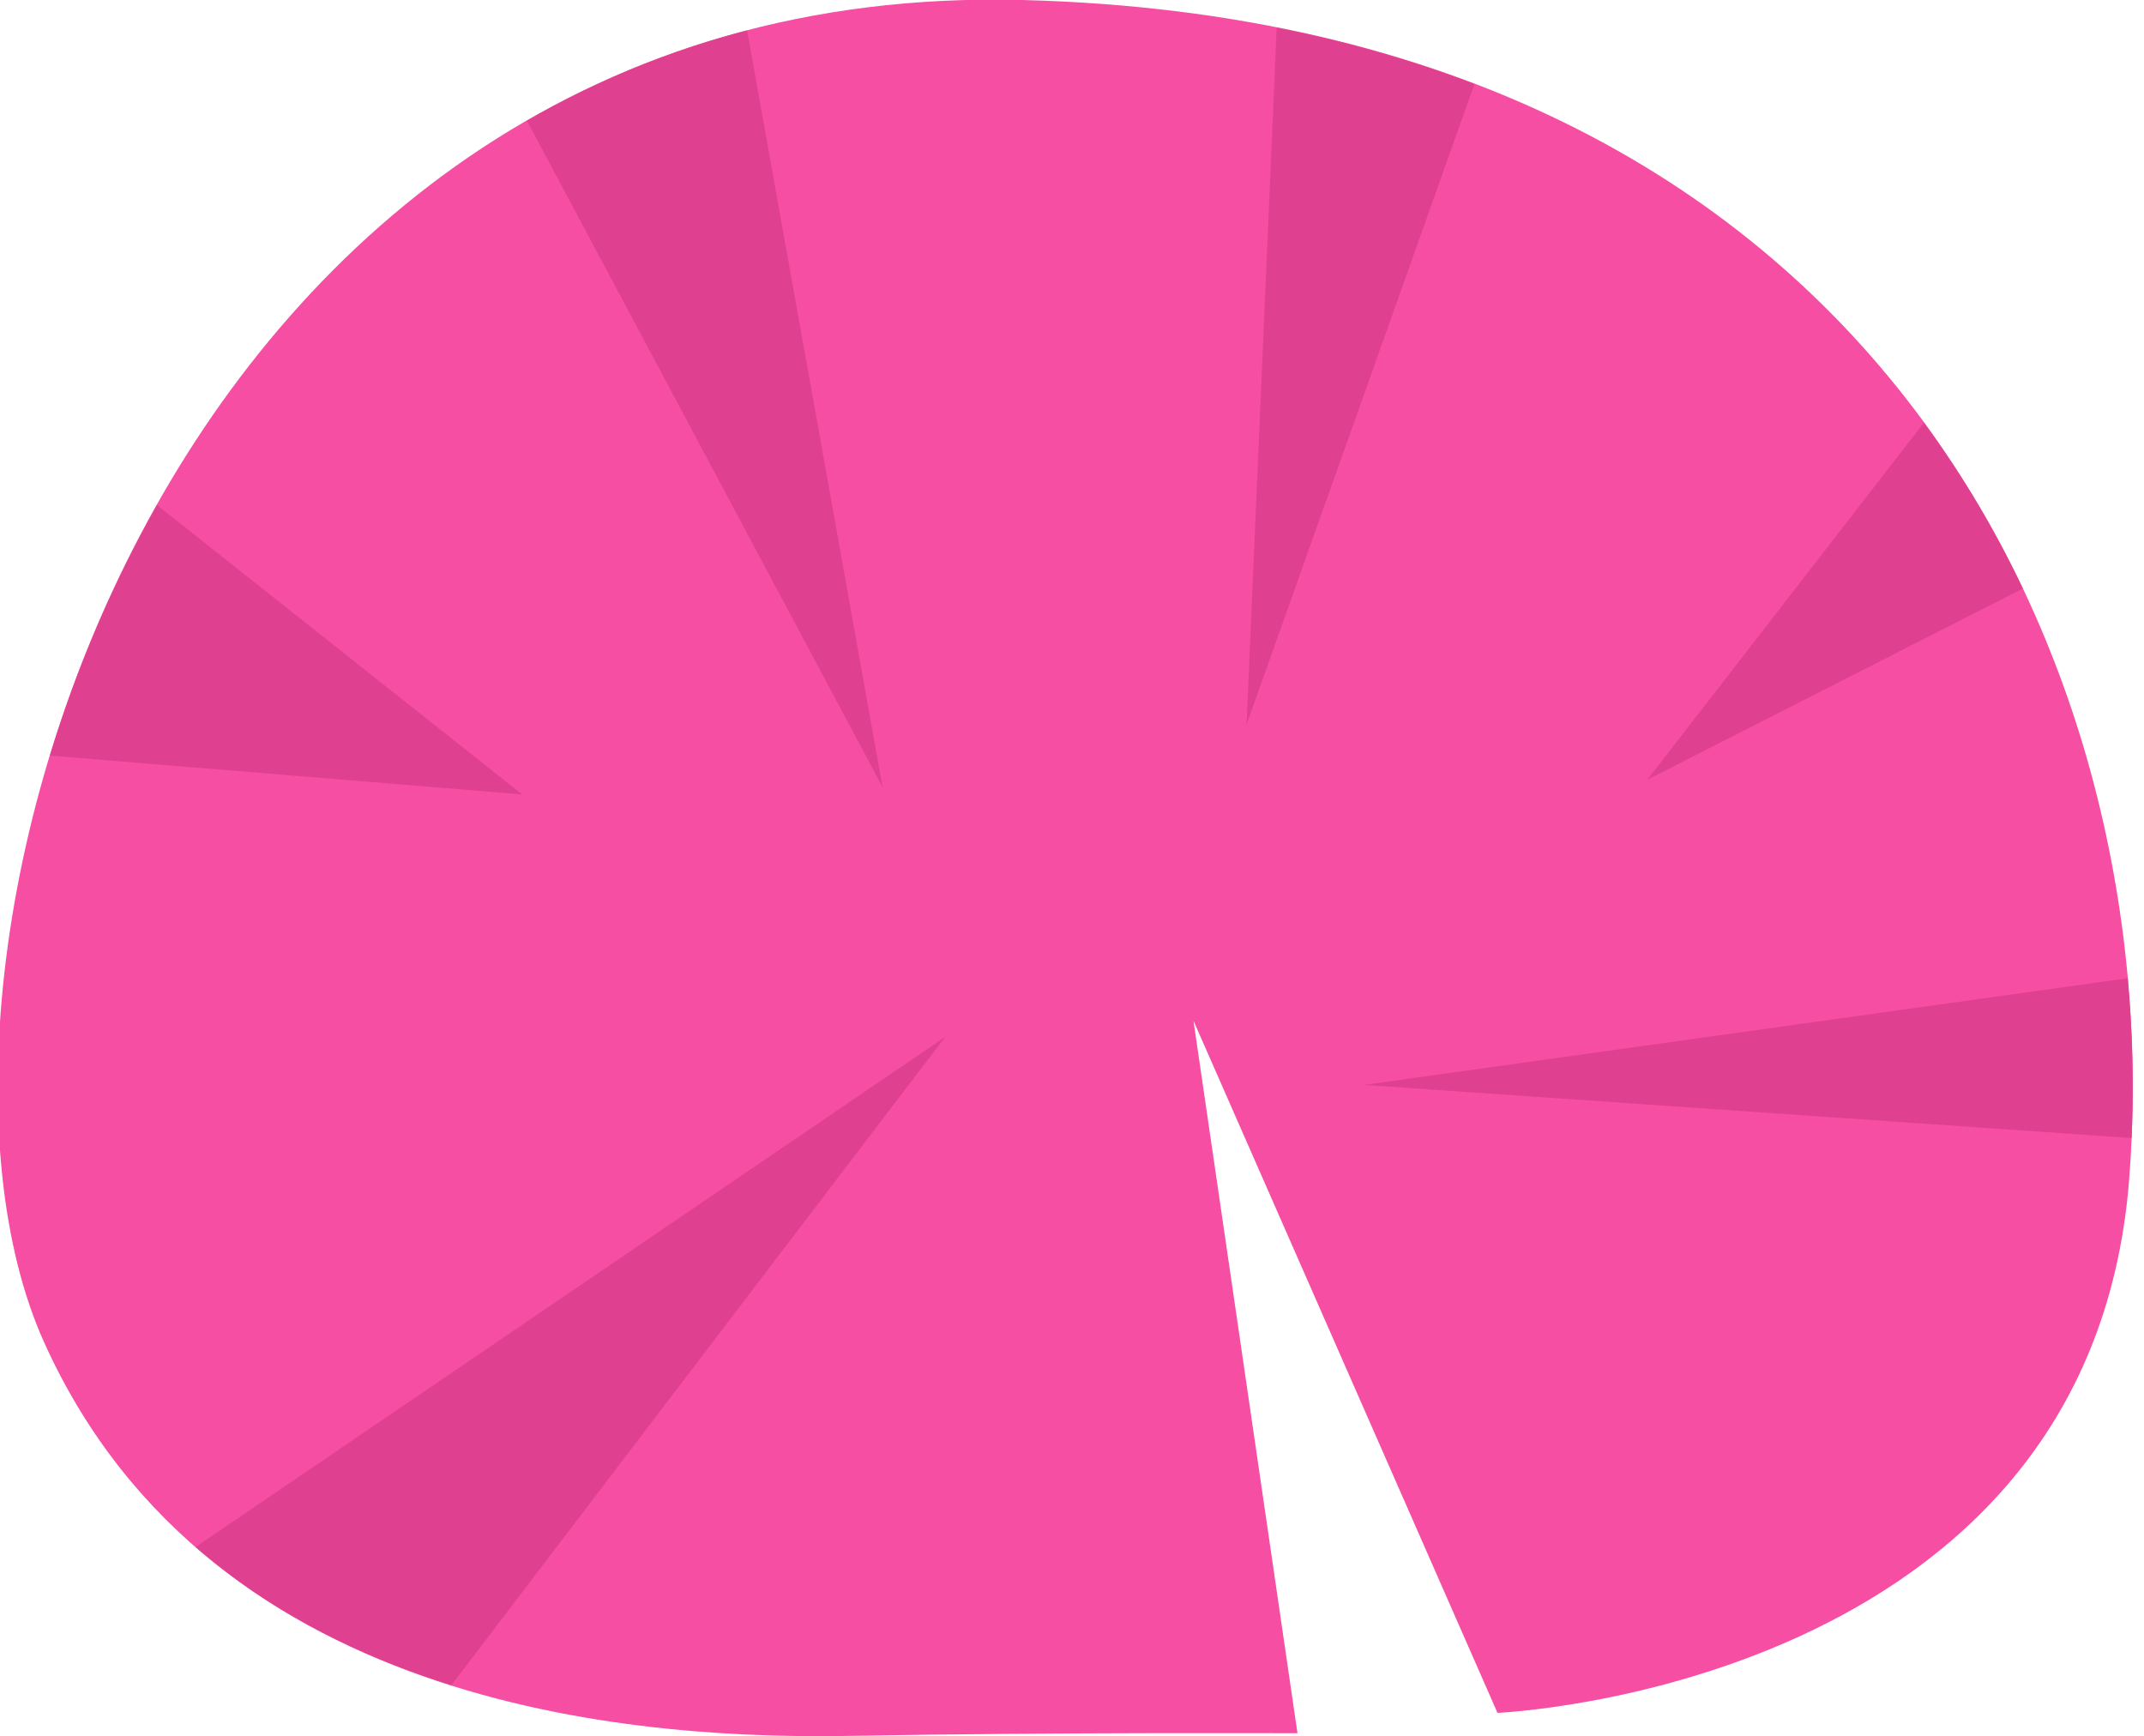
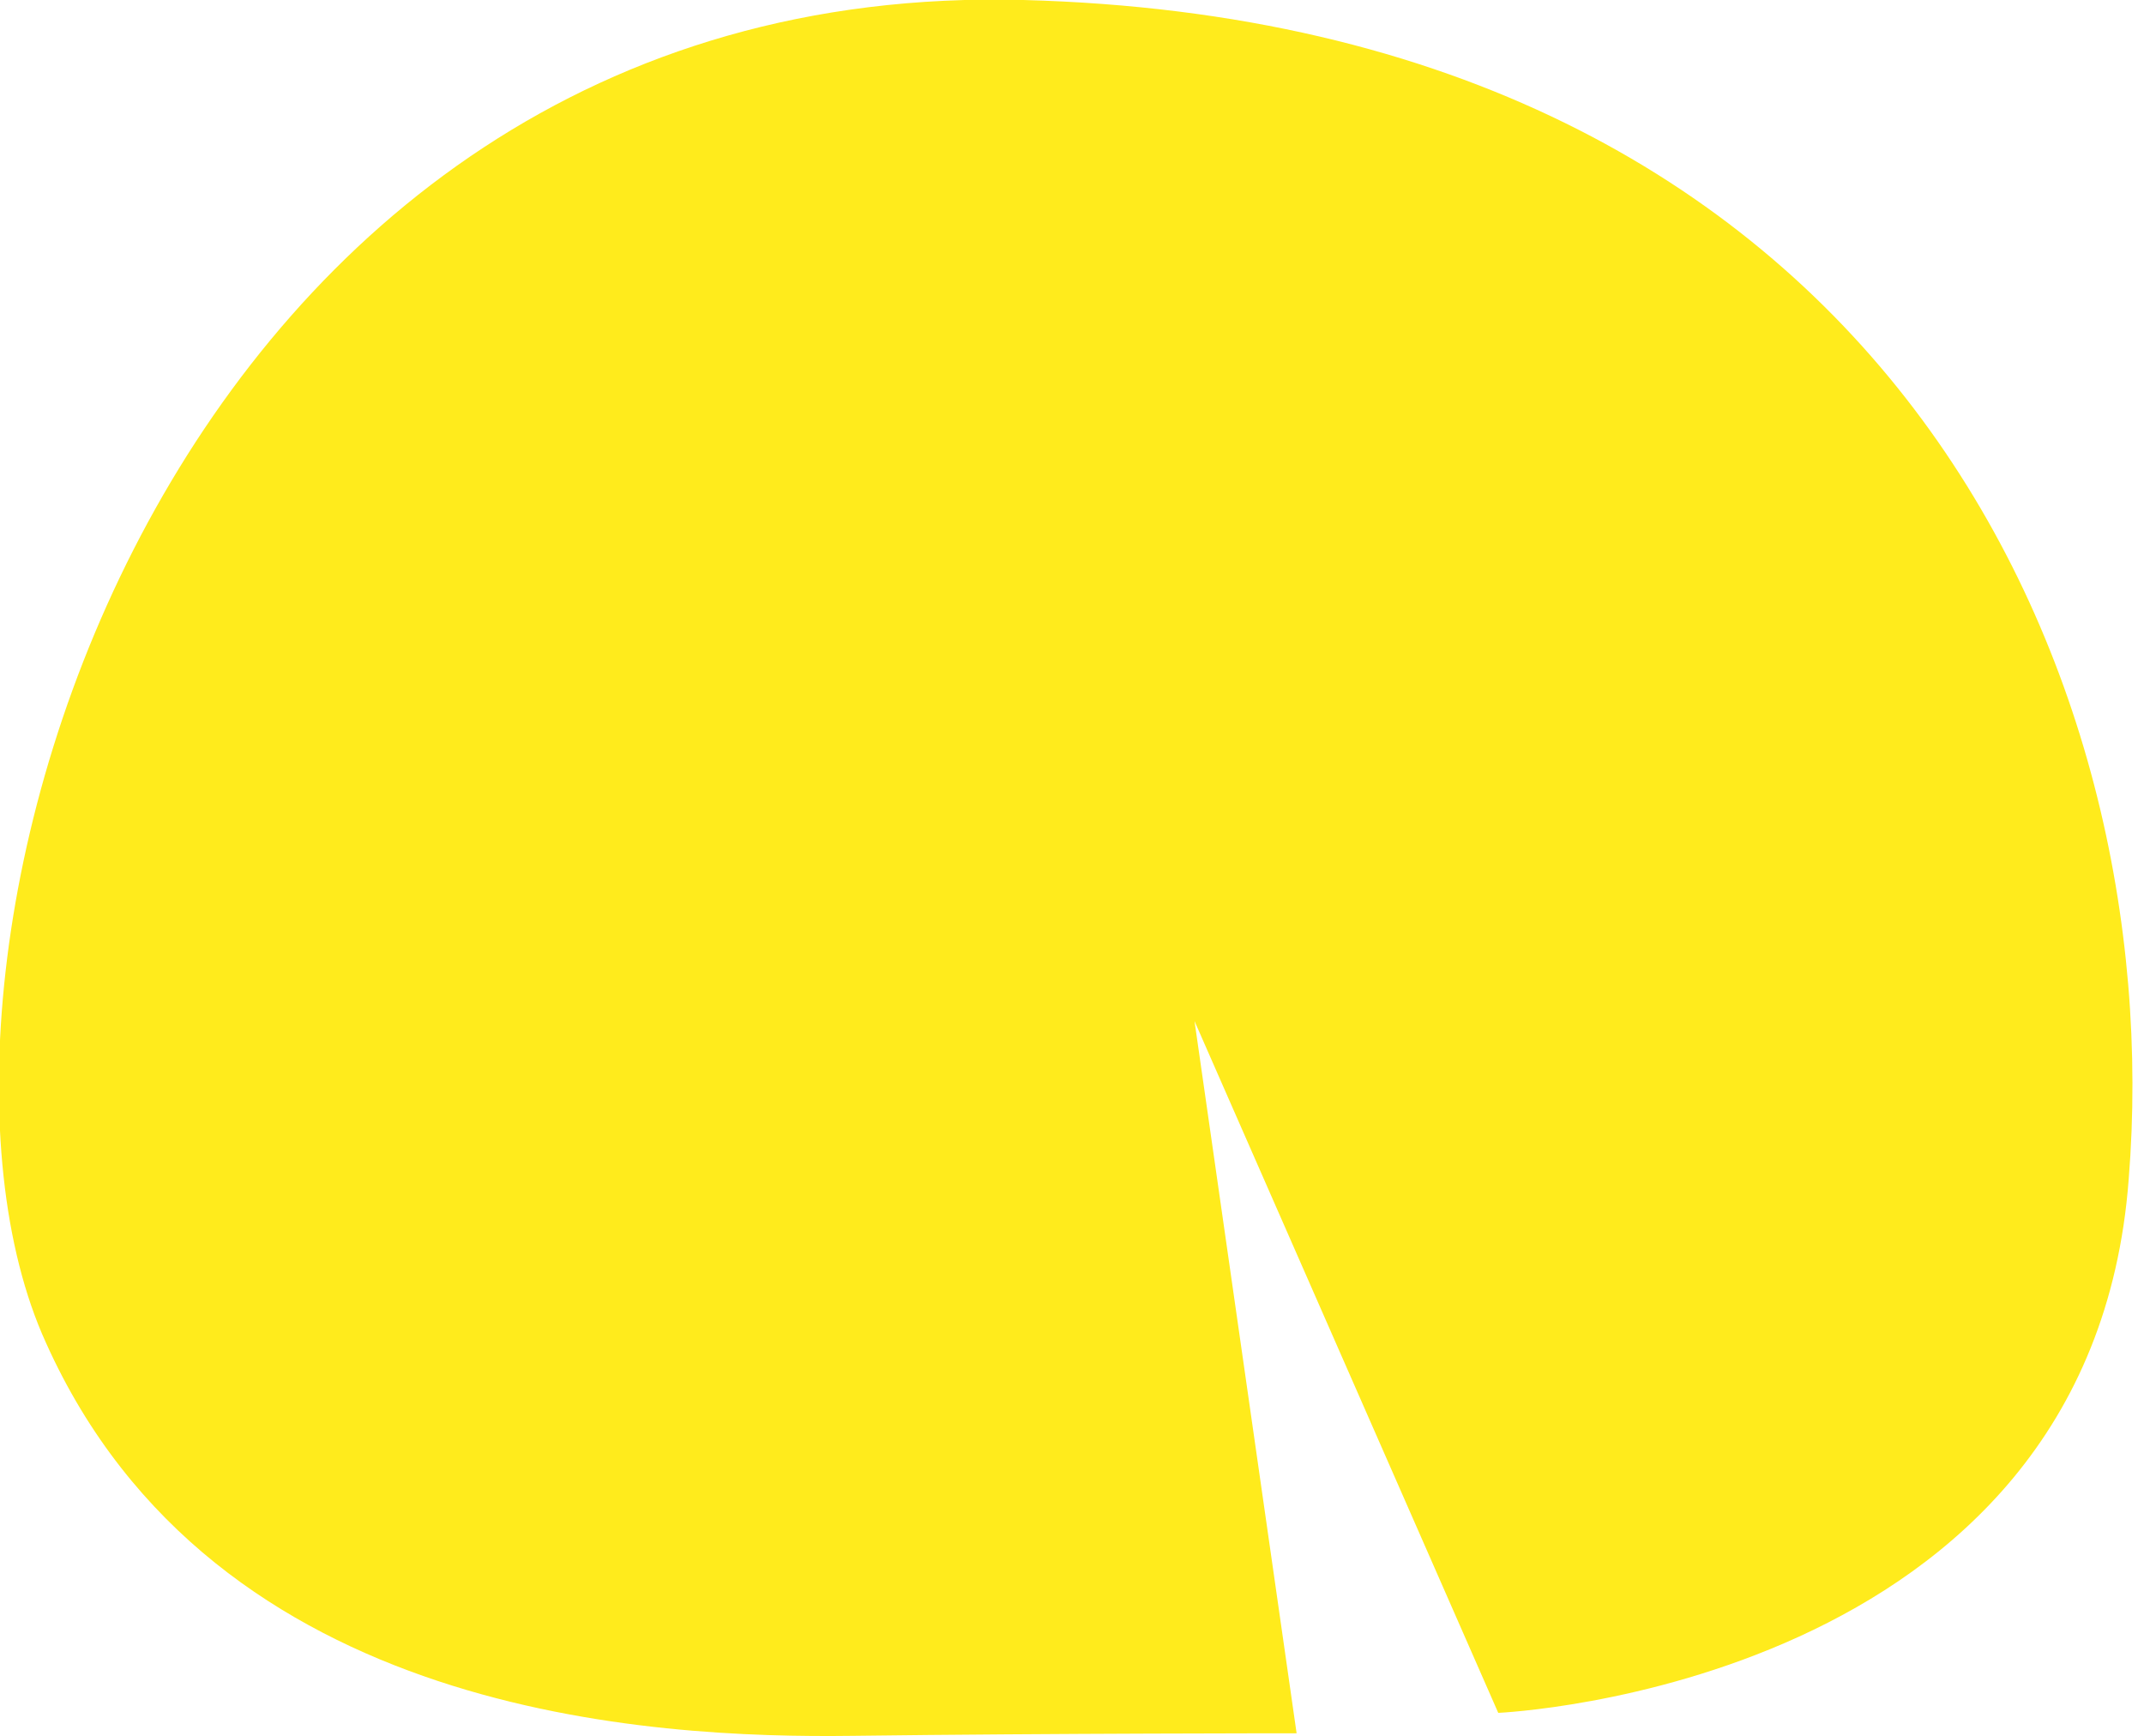
- <svg xmlns="http://www.w3.org/2000/svg" width="84" height="68">
-   <path d="M58.67 67.1s23.16-.973 24.745-20.854C85 26.364 73.763.864 40.051 0 6.339-.864-4.9 37.89 1.729 52.585 8.356 67.28 25.644 68.145 33.424 68c7.78-.144 17.41-.102 17.41-.102l-4.075-27.913z" fill="#f54ea2" />
-   <path d="M50.02 1.086L48.84 28.38l8.926-25.088a47.522 47.522 0 0 0-7.746-2.207zm-20.75.105a34.596 34.596 0 0 0-8.624 3.54l13.93 26.1L29.27 1.19zM75.377 16.56L64.543 30.543l14.71-7.488a40.064 40.064 0 0 0-3.876-6.496zM6.15 19.787A49.172 49.172 0 0 0 1.957 29.6l18.5 1.52L6.15 19.786zm77.211 18.535L53.45 42.5l30.065 2.082c.088-2.048.04-4.145-.153-6.26zm-46.336 2.305L7.665 60.604c2.997 2.607 6.494 4.304 10.017 5.412l19.343-25.389z" fill="#df4090" />
+ <svg xmlns="http://www.w3.org/2000/svg" version="1.1" id="Calque_1" x="0px" y="0px" viewBox="0 0 84 68" style="enable-background:new 0 0 84 68;" xml:space="preserve">
+   <style type="text/css">
+ 	.st0{fill:#FFEB1C;}
+ </style>
+   <path class="st0" d="M58.7,67.1c0,0,23.2-1,24.7-20.9C85,26.4,73.8,0.9,40.1,0s-45,37.9-38.3,52.6C8.4,67.3,25.6,68.1,33.4,68  c7.8-0.1,17.4-0.1,17.4-0.1L46.8,40L58.7,67.1z" />
</svg>
